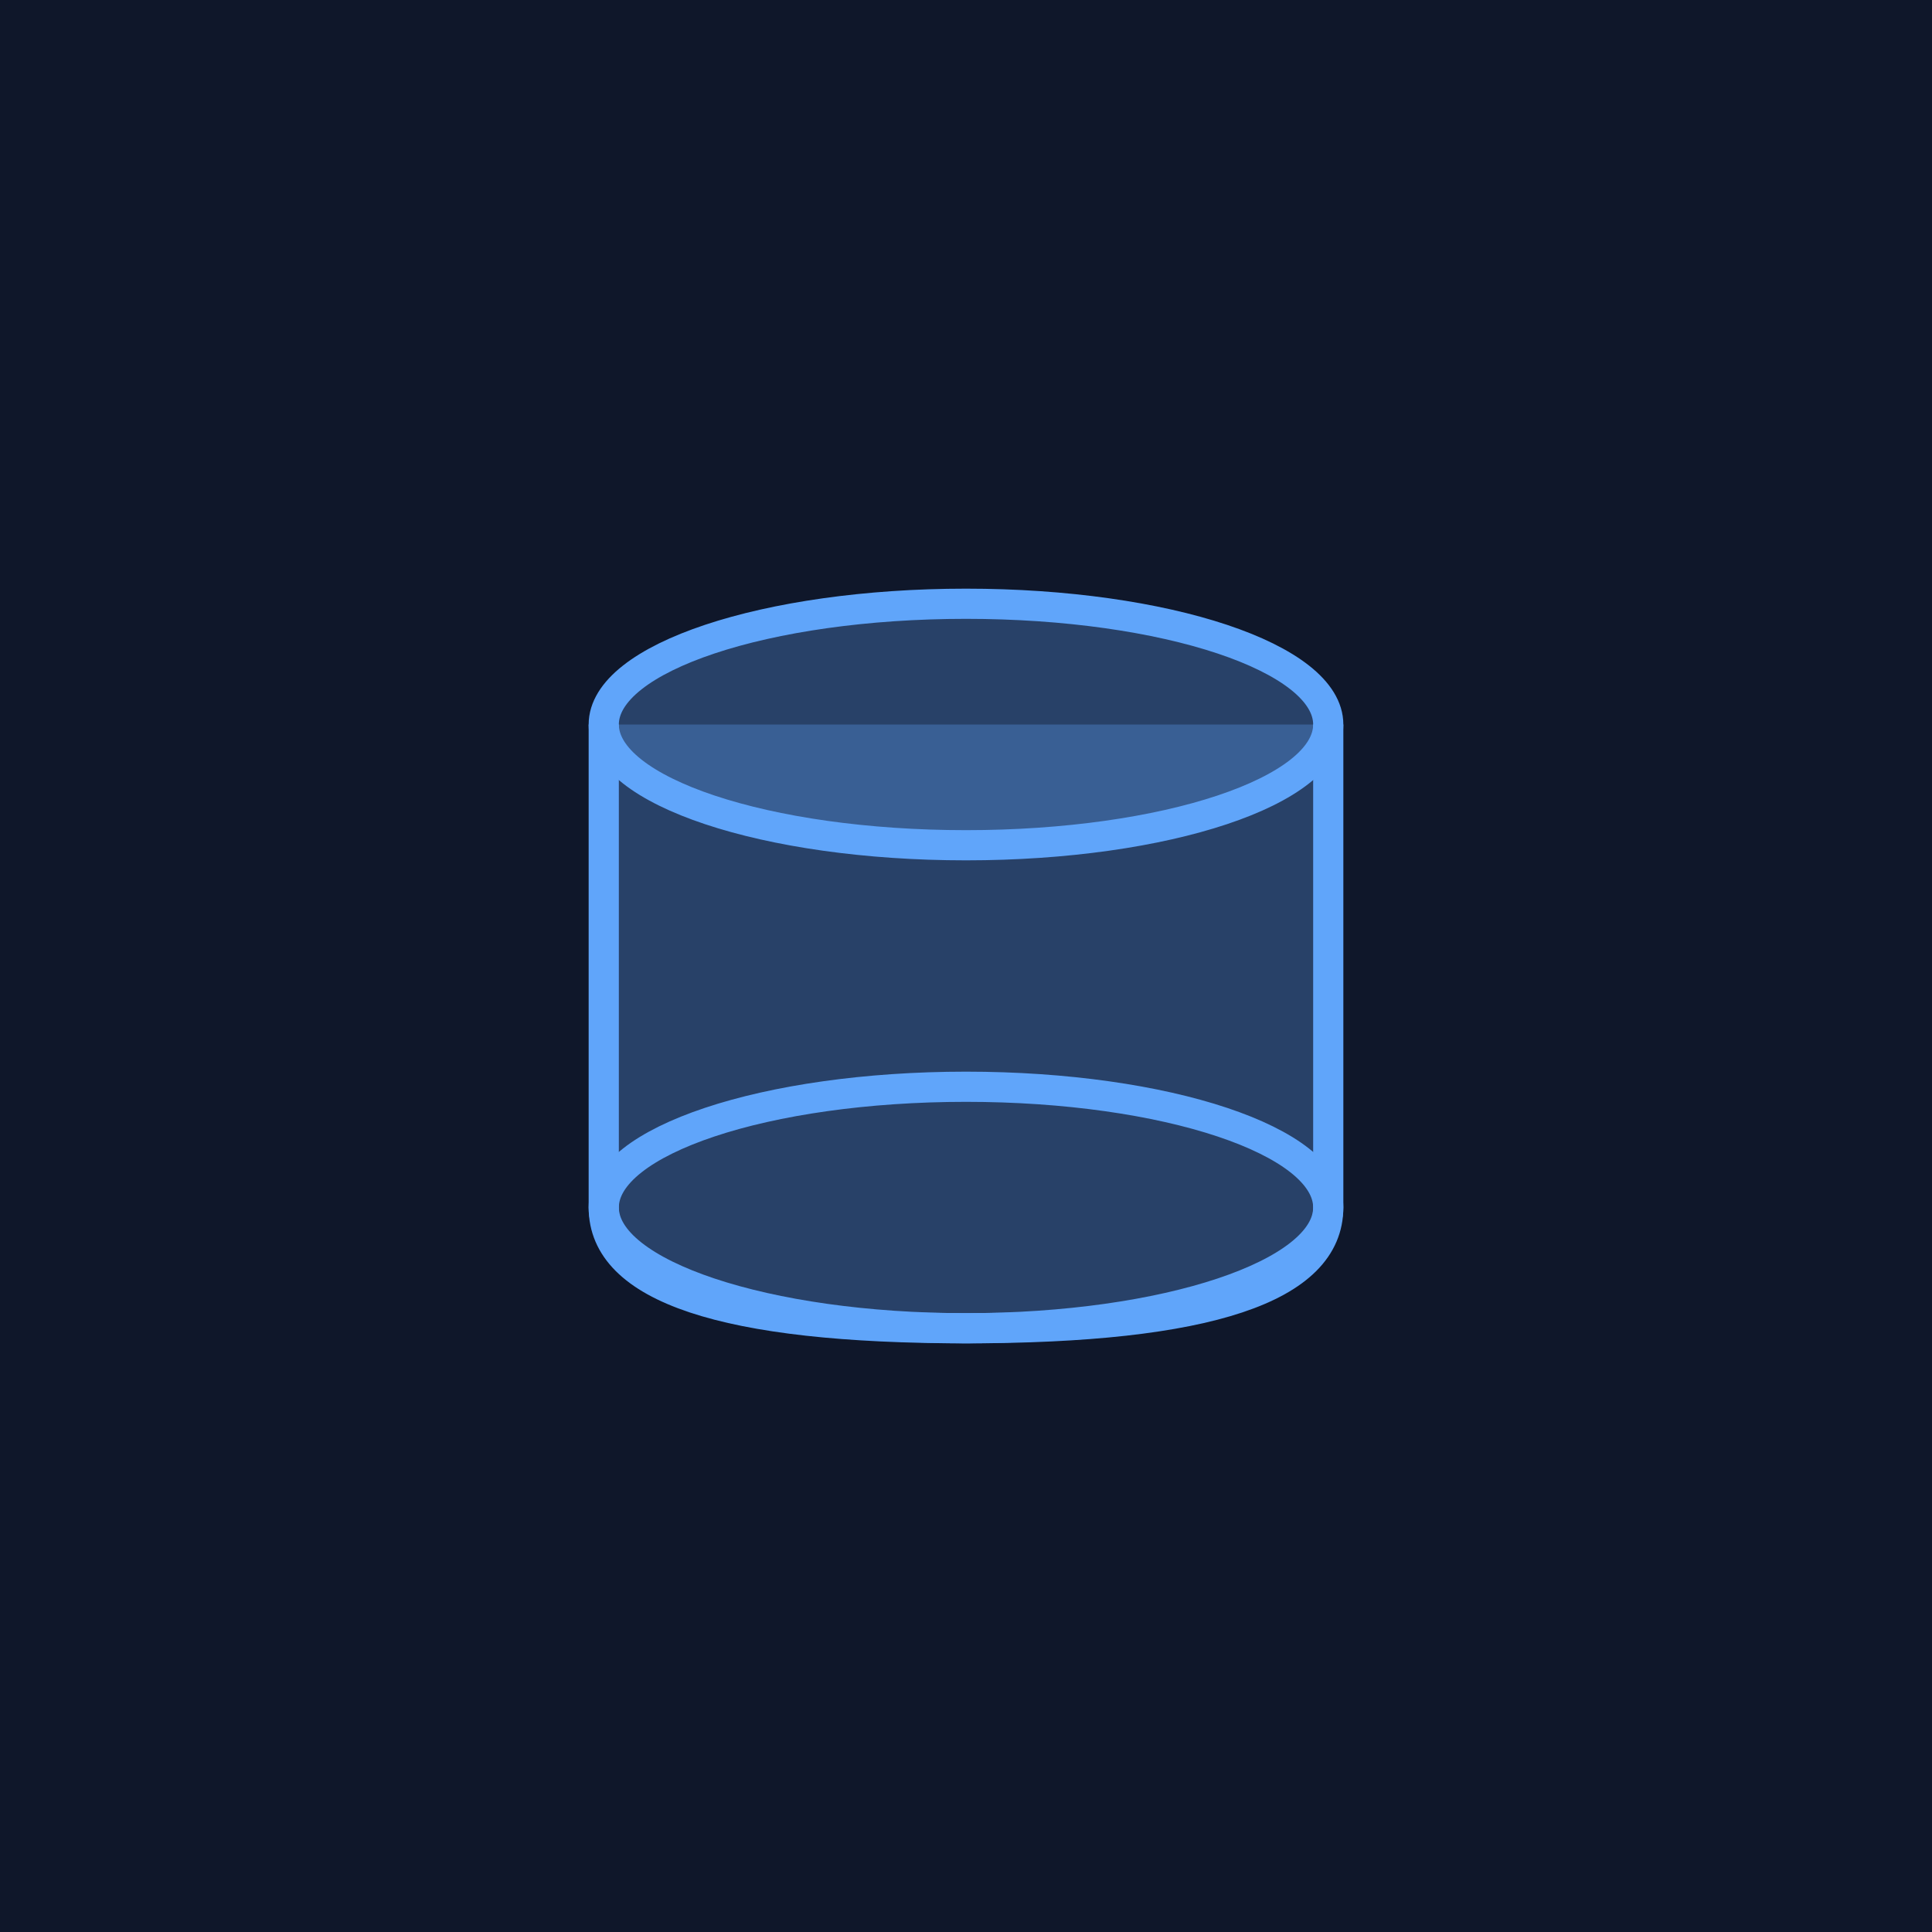
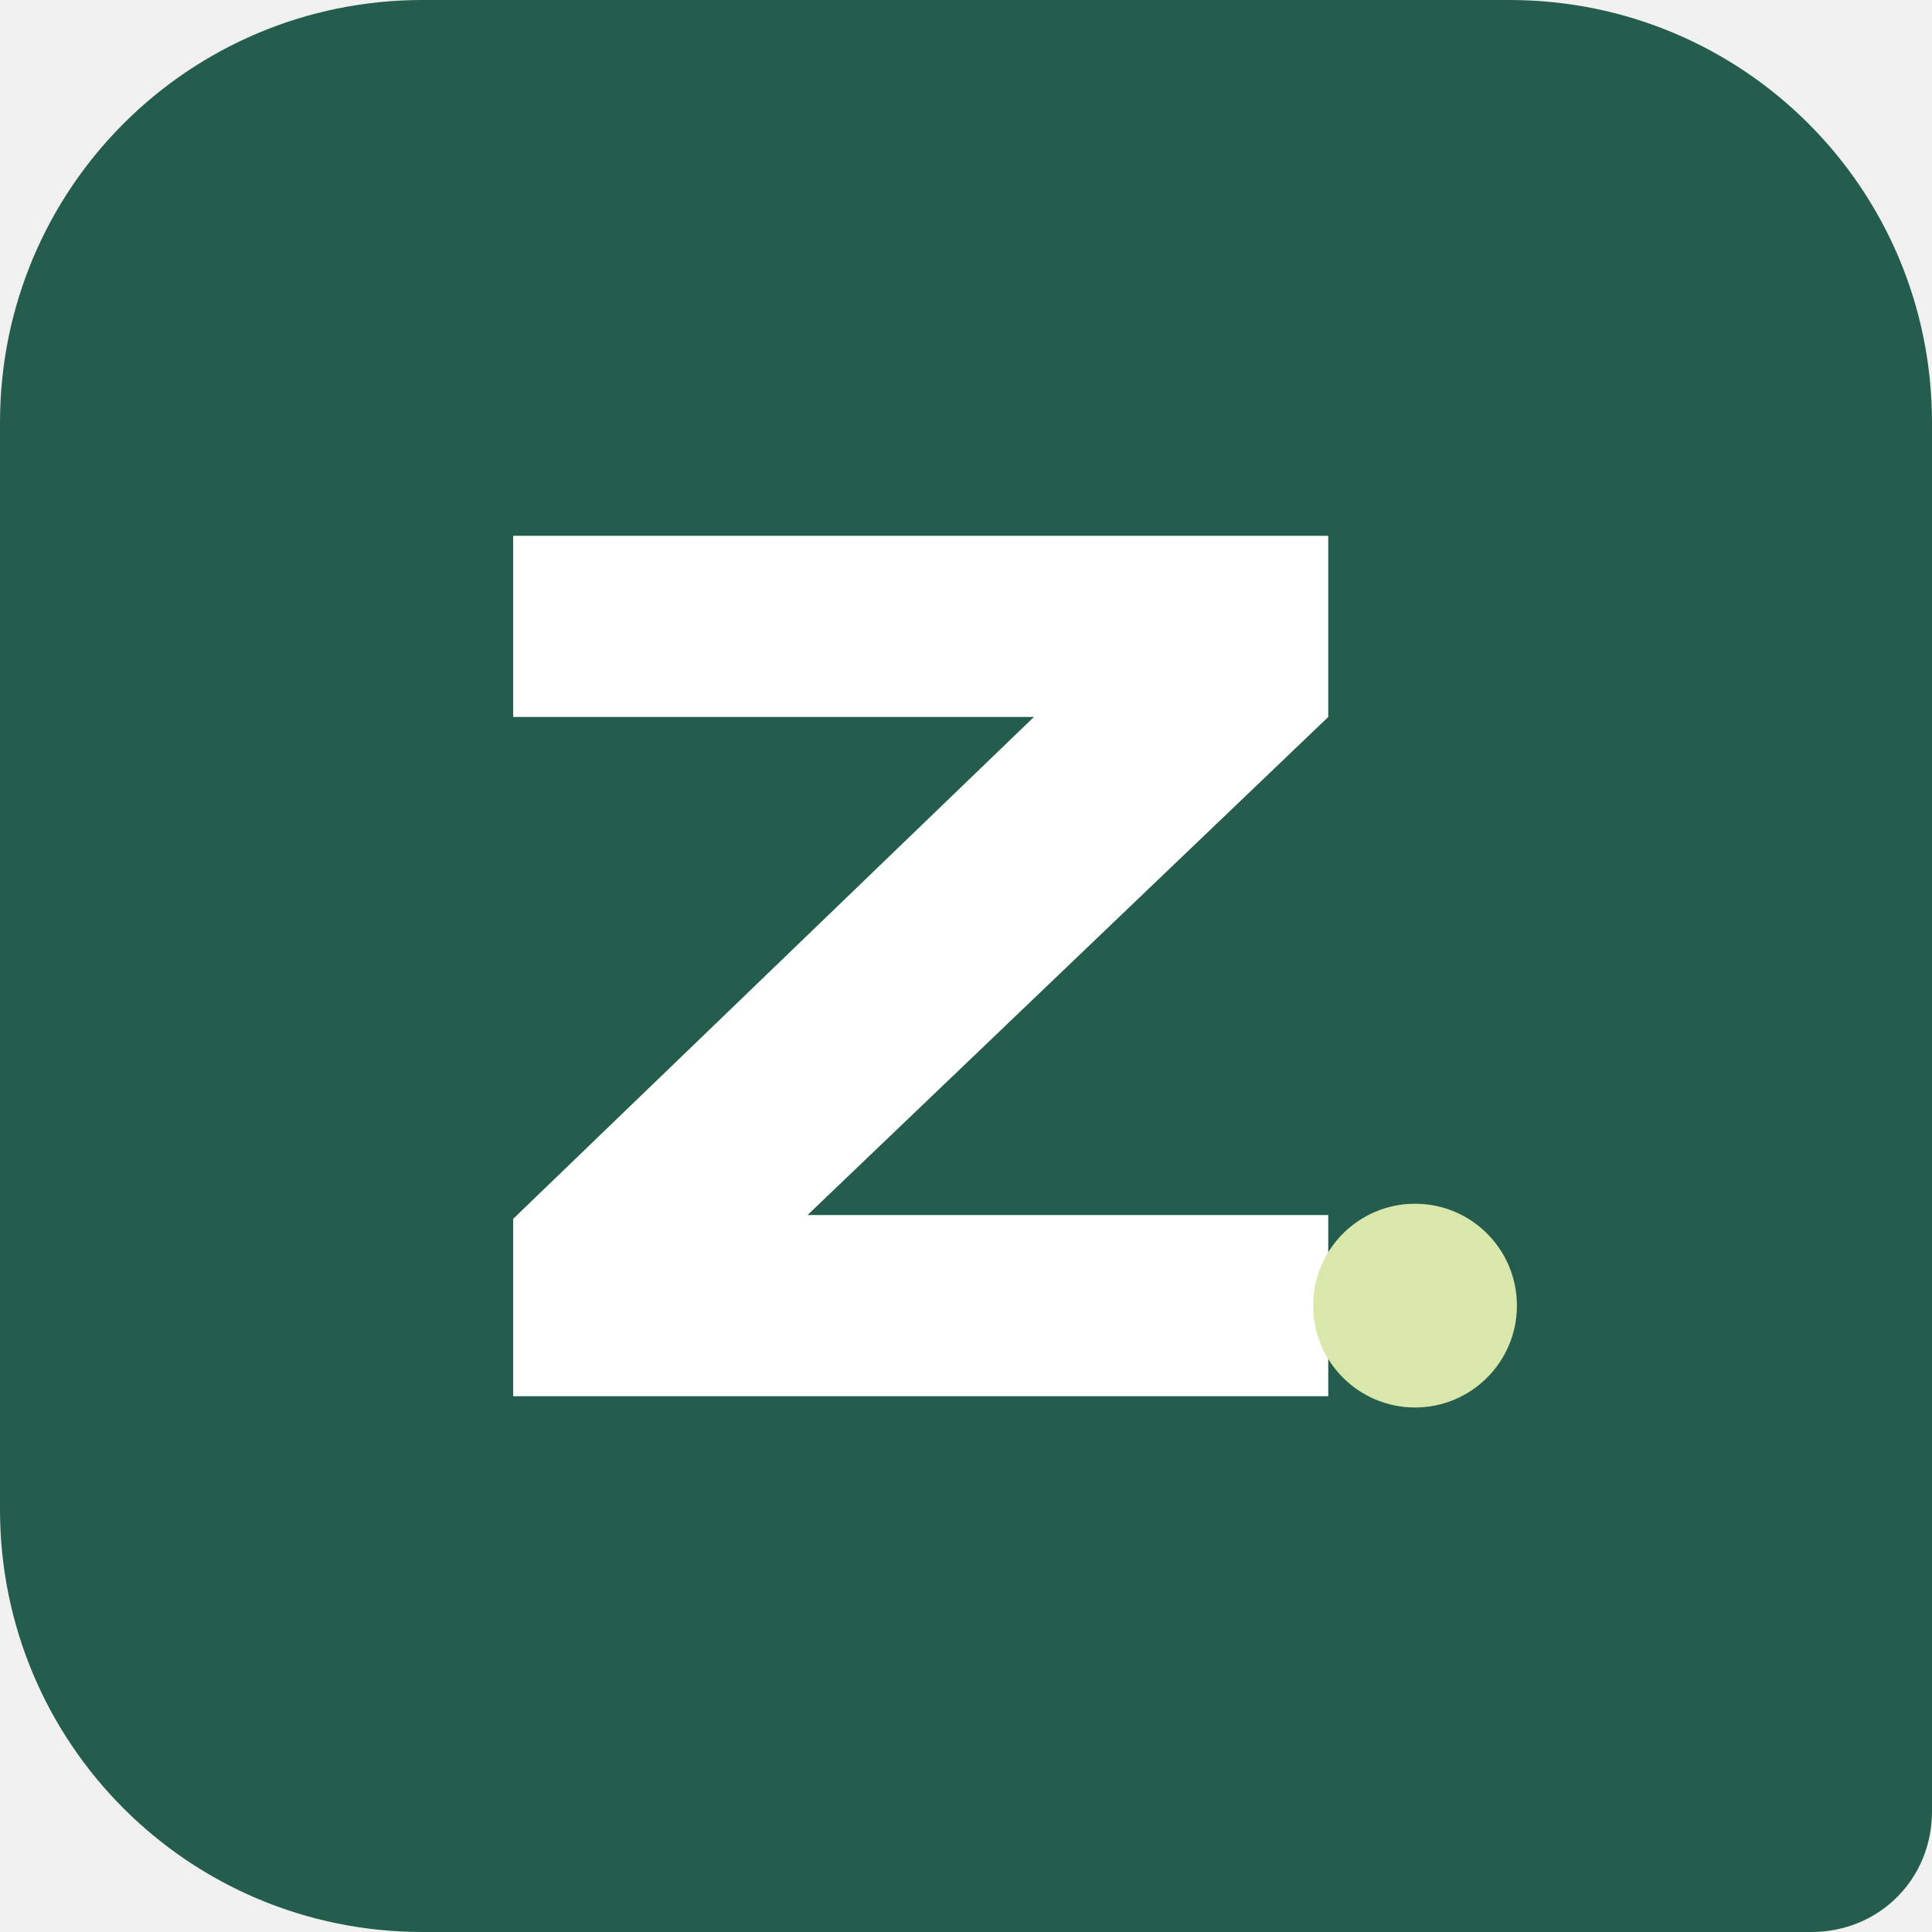
<svg xmlns="http://www.w3.org/2000/svg" viewBox="0 0 512 512" fill="none">
-   <rect width="512" height="512" fill="#0F172A" />
-   <g transform="translate(128, 128)">
-     <ellipse cx="128" cy="64" rx="96" ry="32" fill="#60A5FA" opacity="0.3" />
-     <ellipse cx="128" cy="64" rx="96" ry="32" fill="none" stroke="#60A5FA" stroke-width="8" />
-     <path d="M 32 64 L 32 192 Q 32 224 128 224 Q 224 224 224 192 L 224 64" fill="#60A5FA" opacity="0.3" />
-     <path d="M 32 64 L 32 192 Q 32 224 128 224 Q 224 224 224 192 L 224 64" fill="none" stroke="#60A5FA" stroke-width="8" />
-     <ellipse cx="128" cy="192" rx="96" ry="32" fill="none" stroke="#60A5FA" stroke-width="8" />
-   </g>
+   <path d="M112 0h288c62 0 112 50 112 112v368c0 18-14 32-32 32H112C50 512 0 462 0 400V112C0 50 50 0 112 0Z" fill="#245c4e" />
+   <path d="M136 142h216v48L214 322h138v48H136v-47l138-133H136Z" fill="#fff" />
+   <circle cx="375" cy="346" r="27" fill="#d9e8aa" />
</svg>
